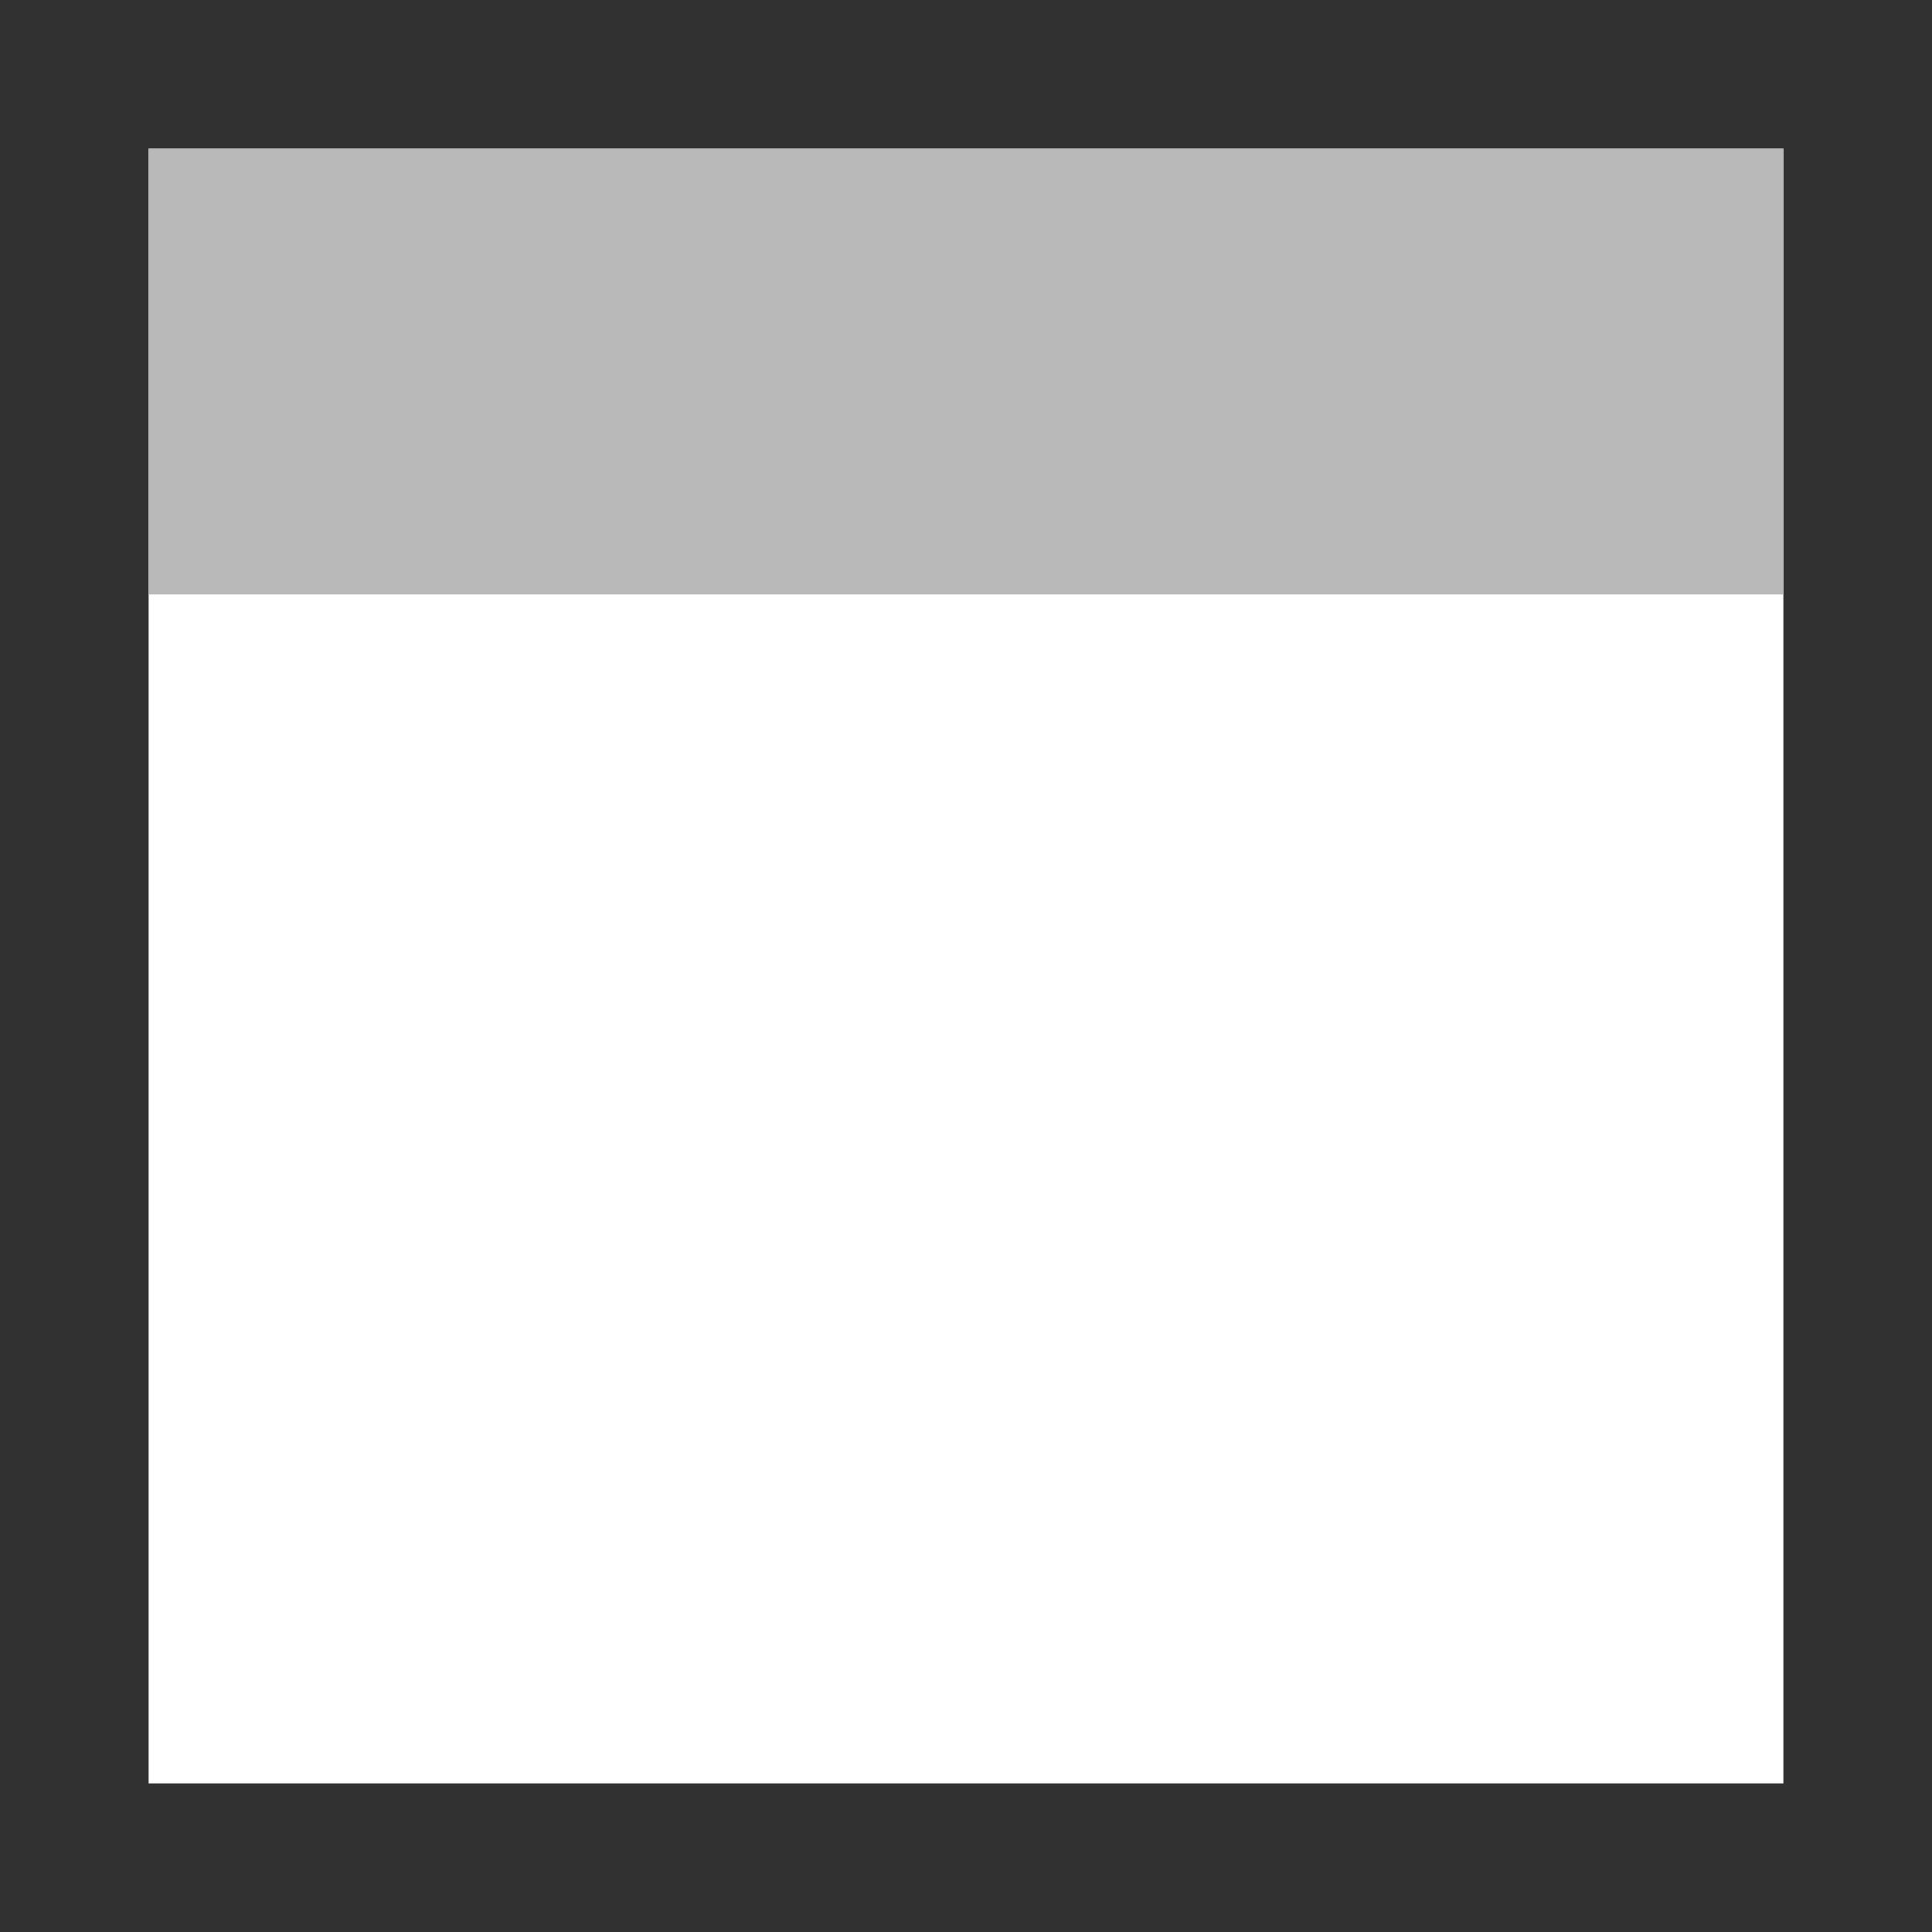
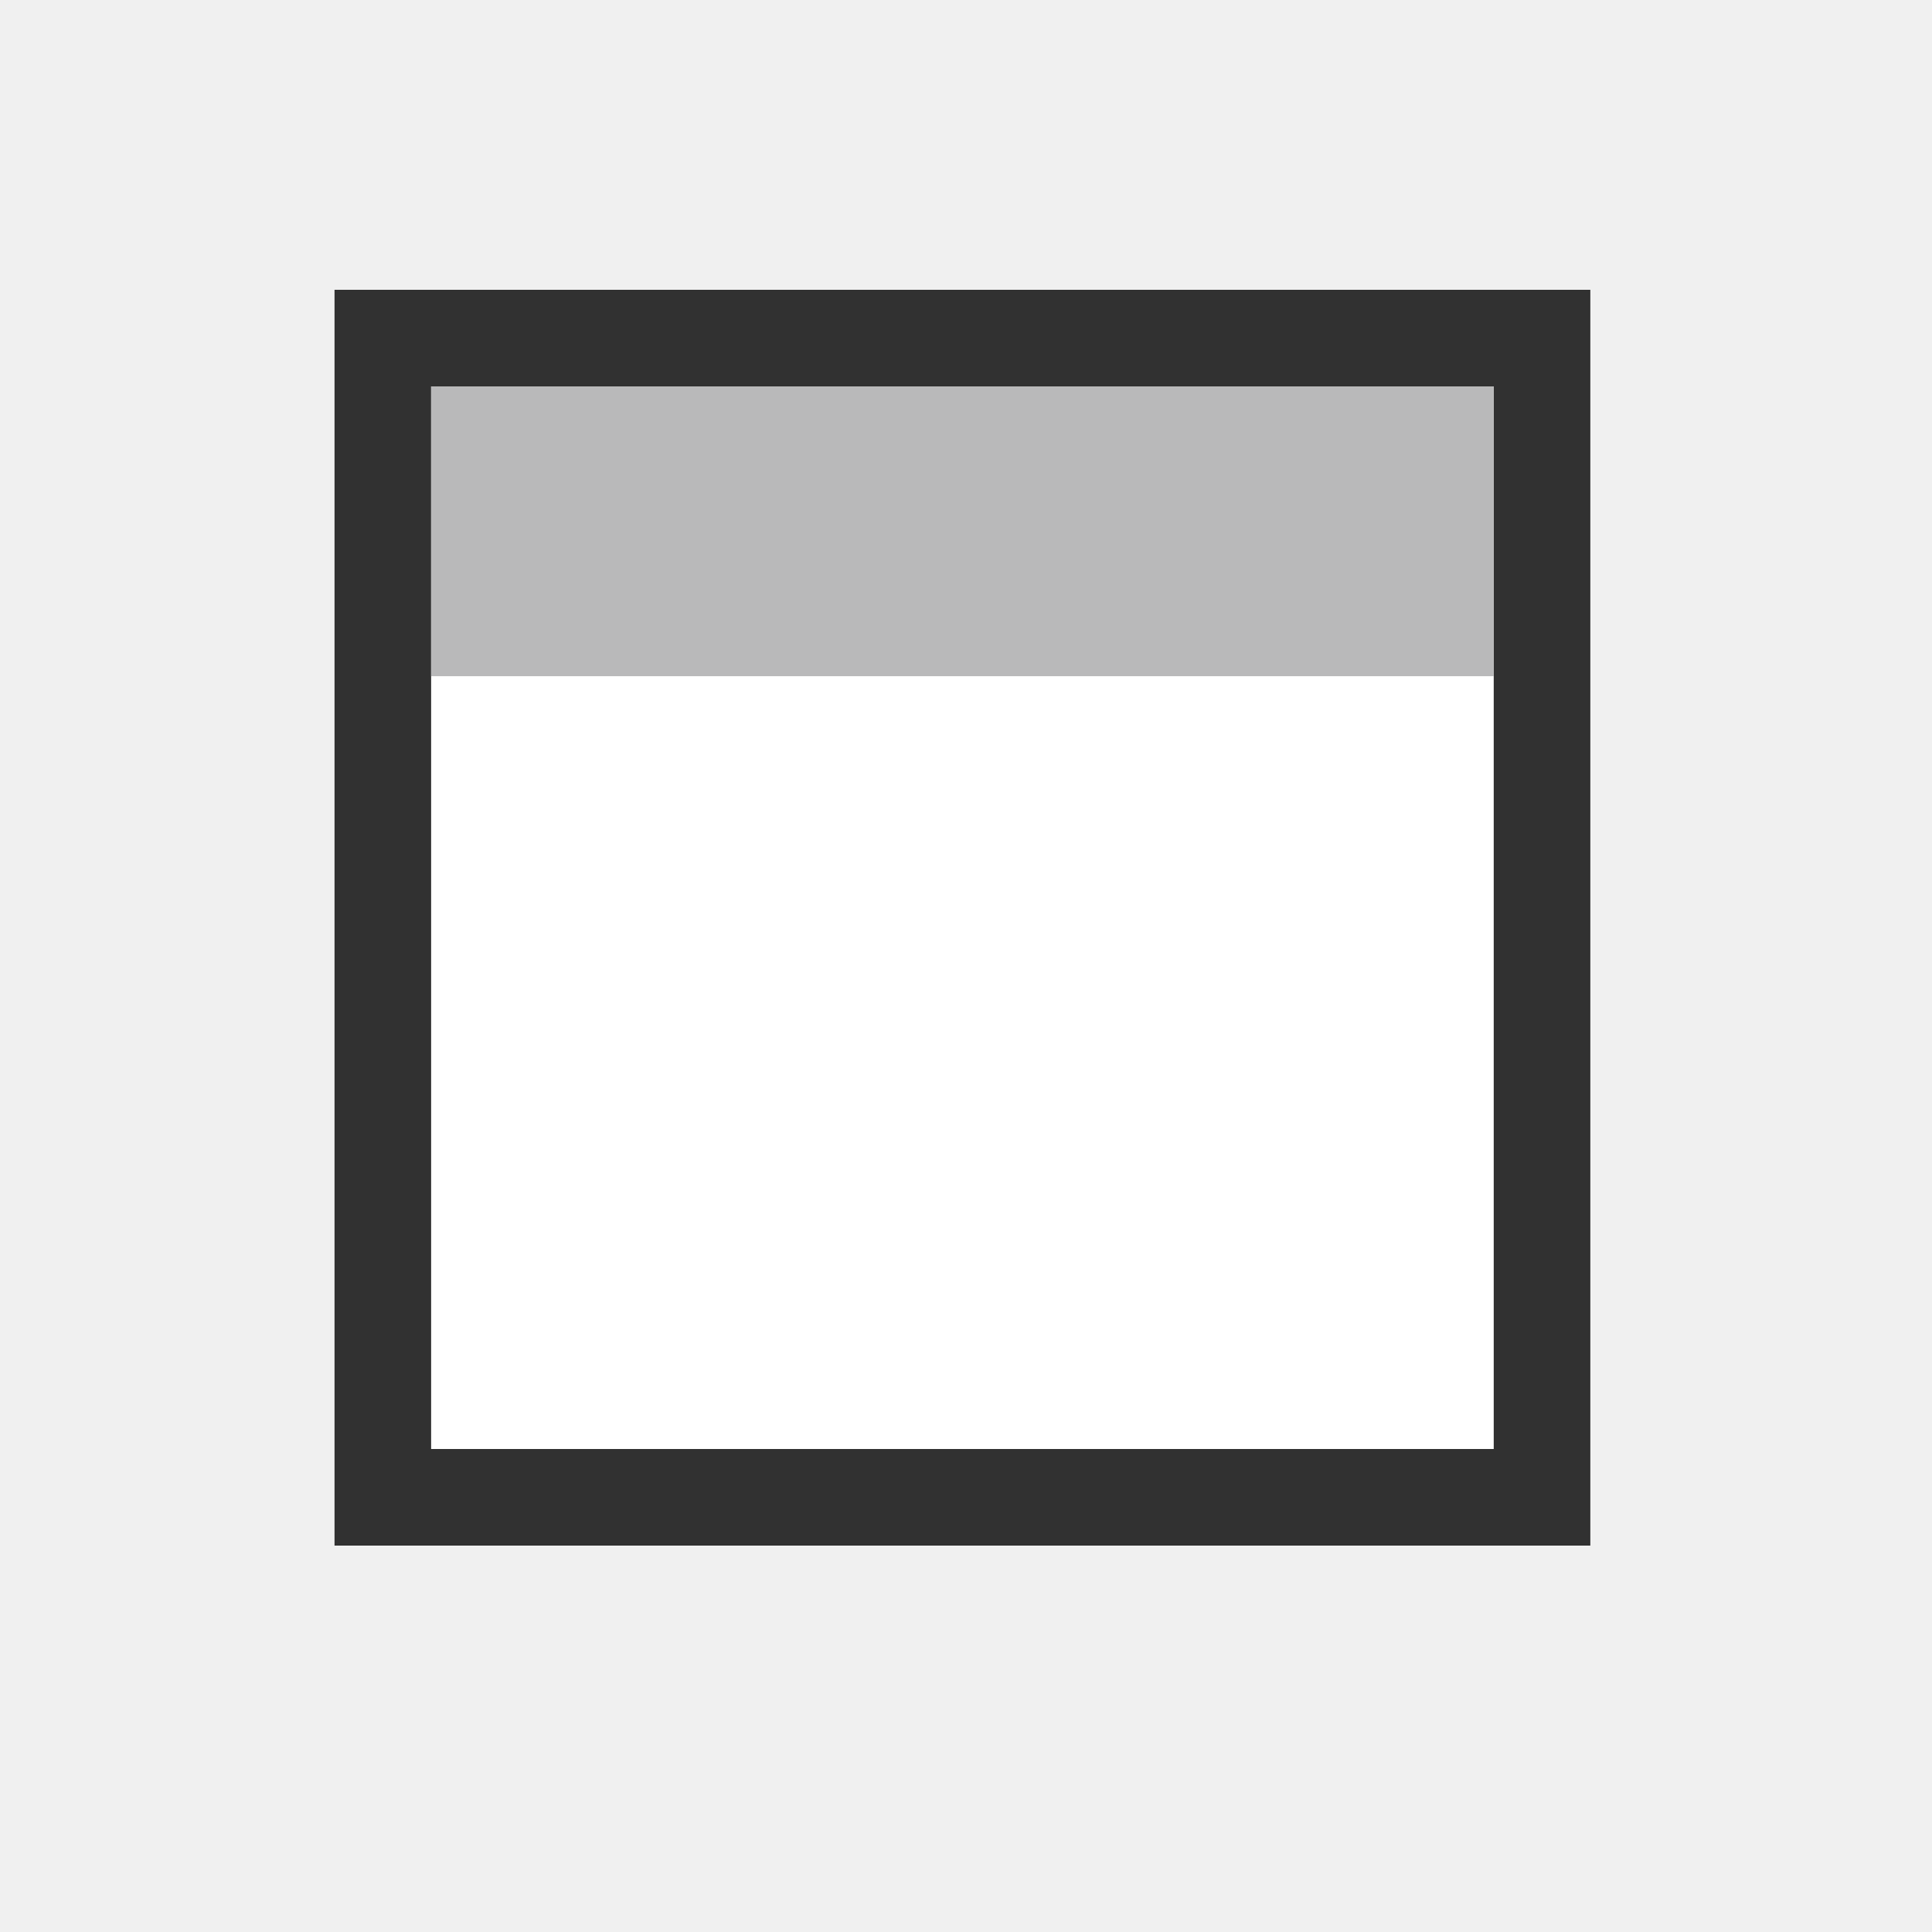
- <svg xmlns="http://www.w3.org/2000/svg" version="1.1" id="Layer_1" x="0px" y="0px" width="13px" height="13px" viewBox="0 0 13 13" enable-background="new 0 0 13 13" xml:space="preserve">
+ <svg xmlns="http://www.w3.org/2000/svg" version="1.1" id="Layer_1" x="0px" y="0px" width="20px" height="20px" viewBox="0 0 20 20" style="enable-background:new 0 0 20 20;" xml:space="preserve">
  <g id="padding-top">
    <g>
+       <rect id="le_wrappier_158_" style="fill:none;" width="20" height="20" />
      <g>
-         <rect x="0.5" y="0.5" fill="#FFFFFF" width="12" height="12" />
-         <path fill="#313131" d="M12,1v11H1V1H12 M13,0H0v13h13V0L13,0z" />
+         <g>
+           <rect x="3.963" y="3.5" style="fill:#FFFFFF;" width="12" height="12" />
+           <path style="fill:#313131;" d="M15.463,4v11h-11V4H15.463 M16.463,3h-13v13h13V3L16.463,3z" />
+         </g>
+         <rect x="4.463" y="4" style="fill:#B9B9BA;" width="11" height="3" />
      </g>
-       <rect x="1" y="1" fill="#B9B9BA" width="11" height="3" />
    </g>
  </g>
  <g id="Layer_1_1_">
</g>
</svg>
